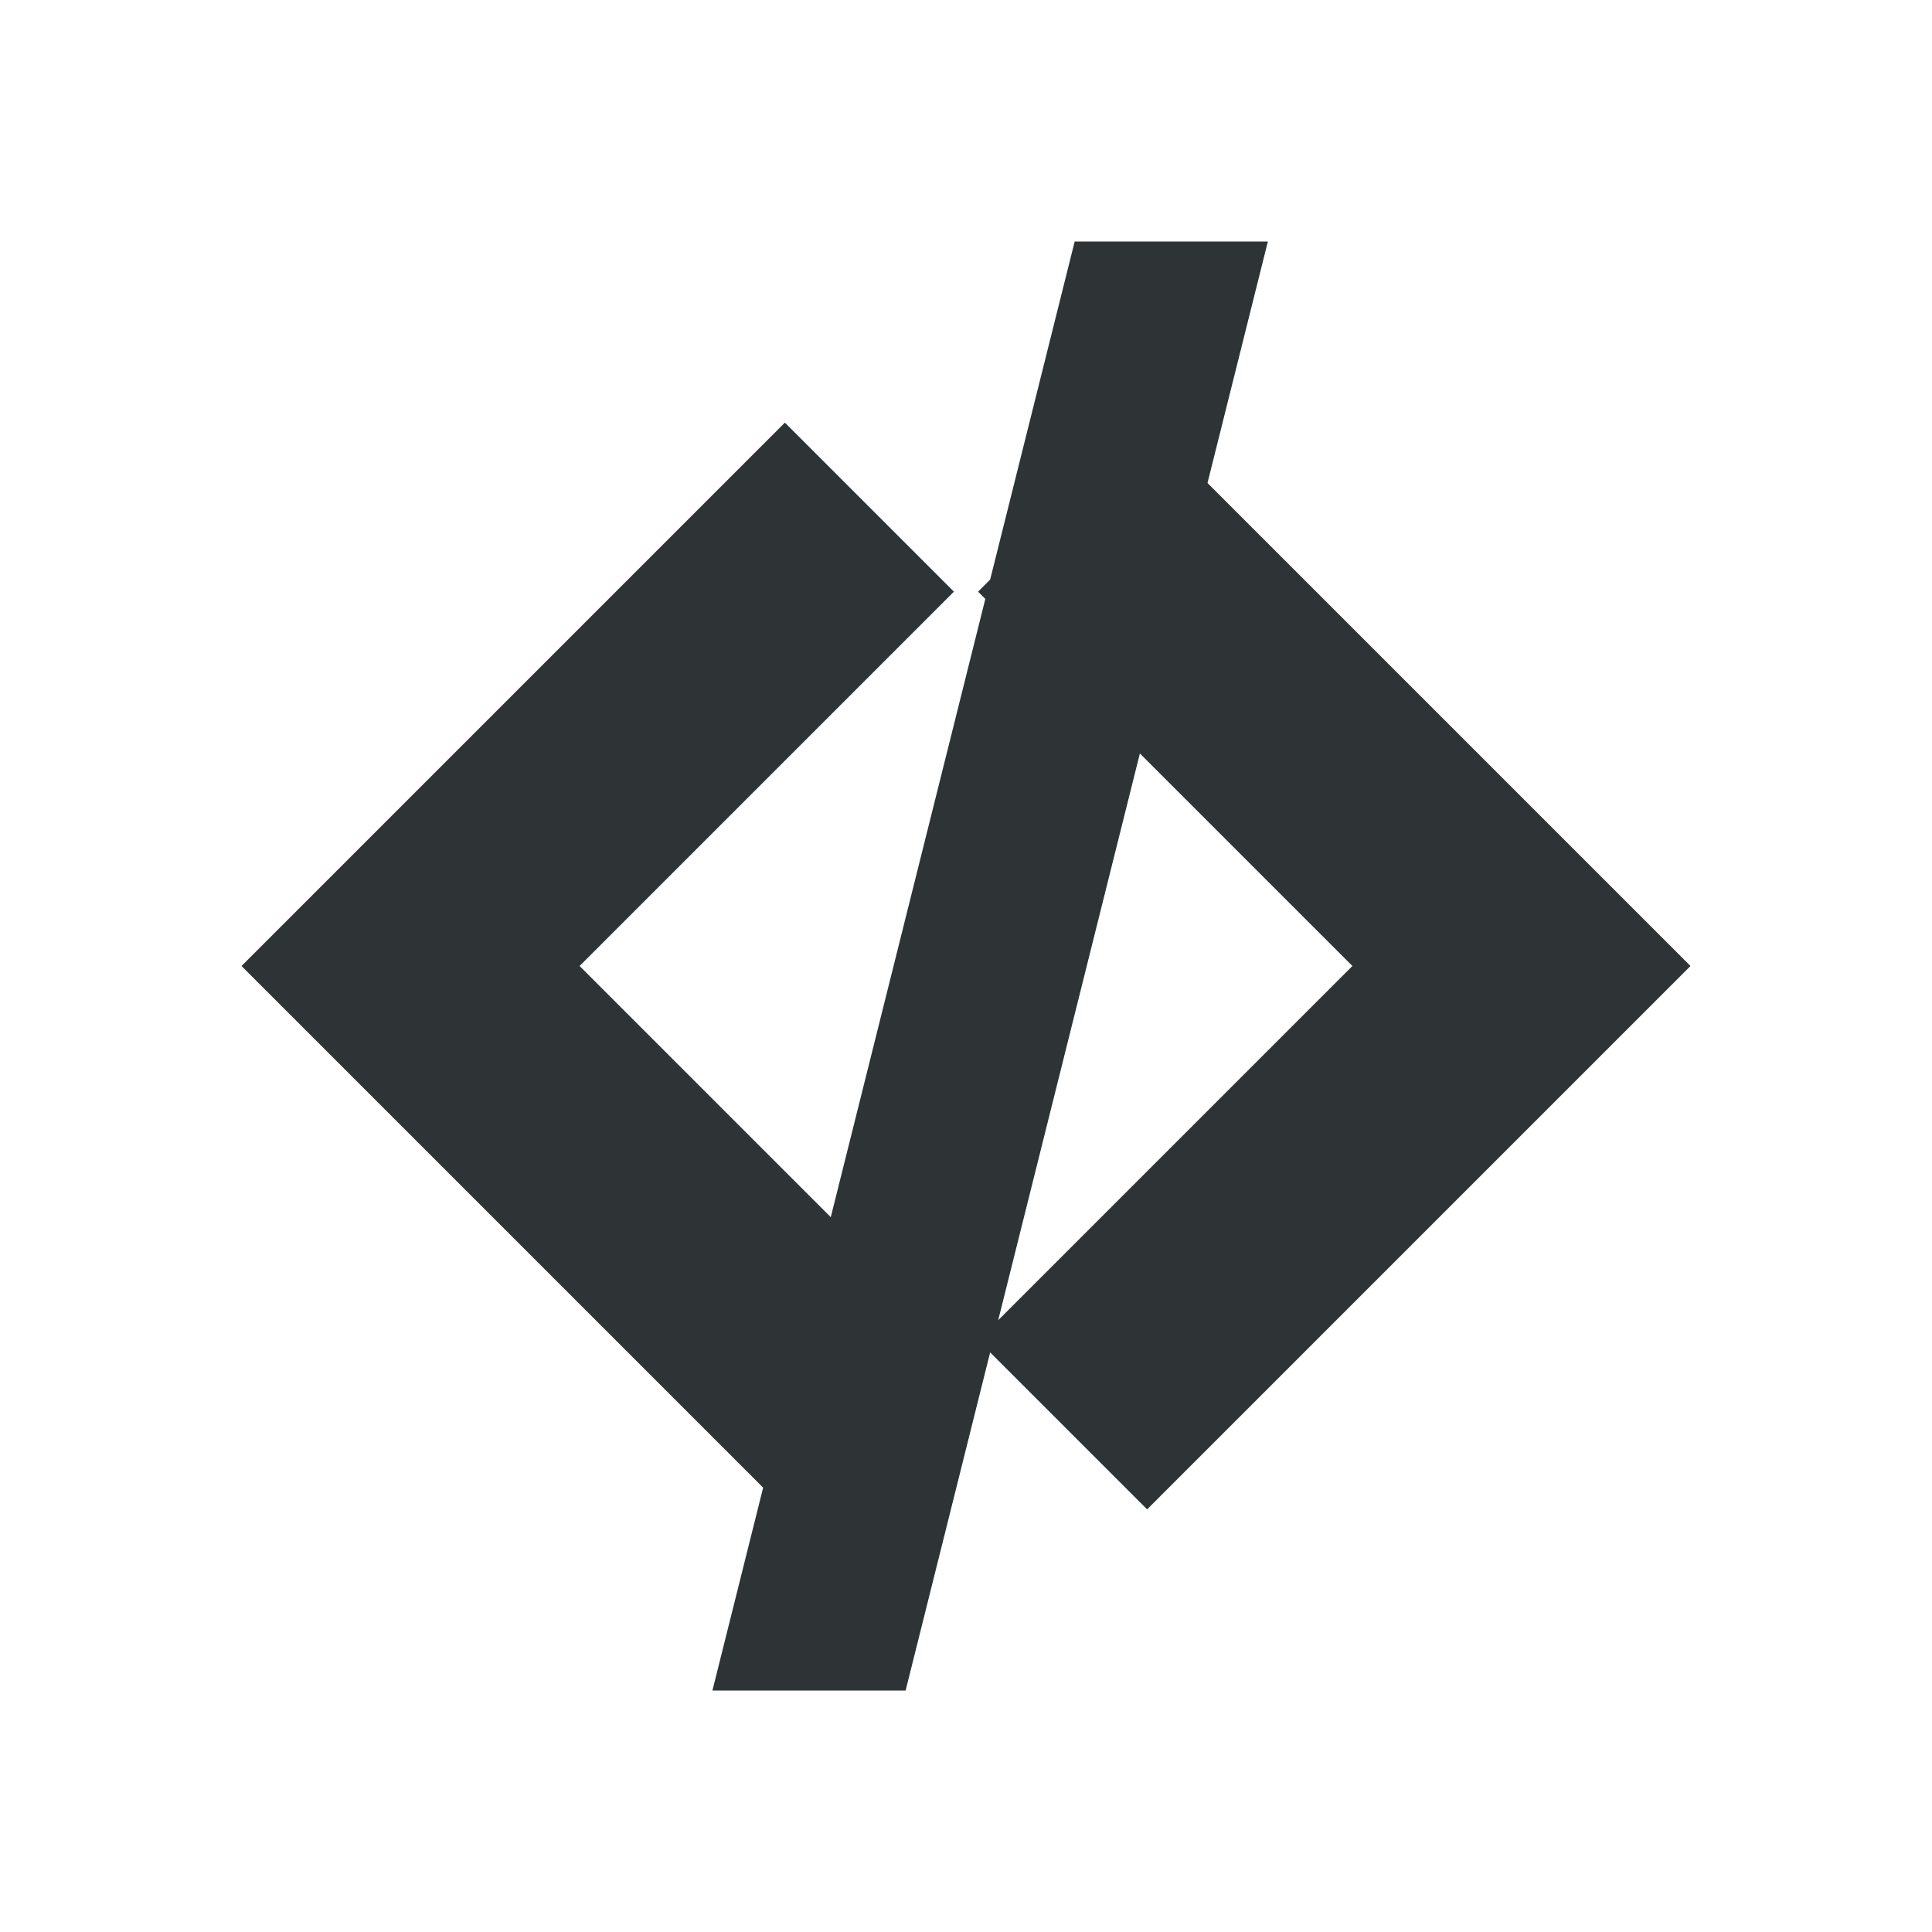
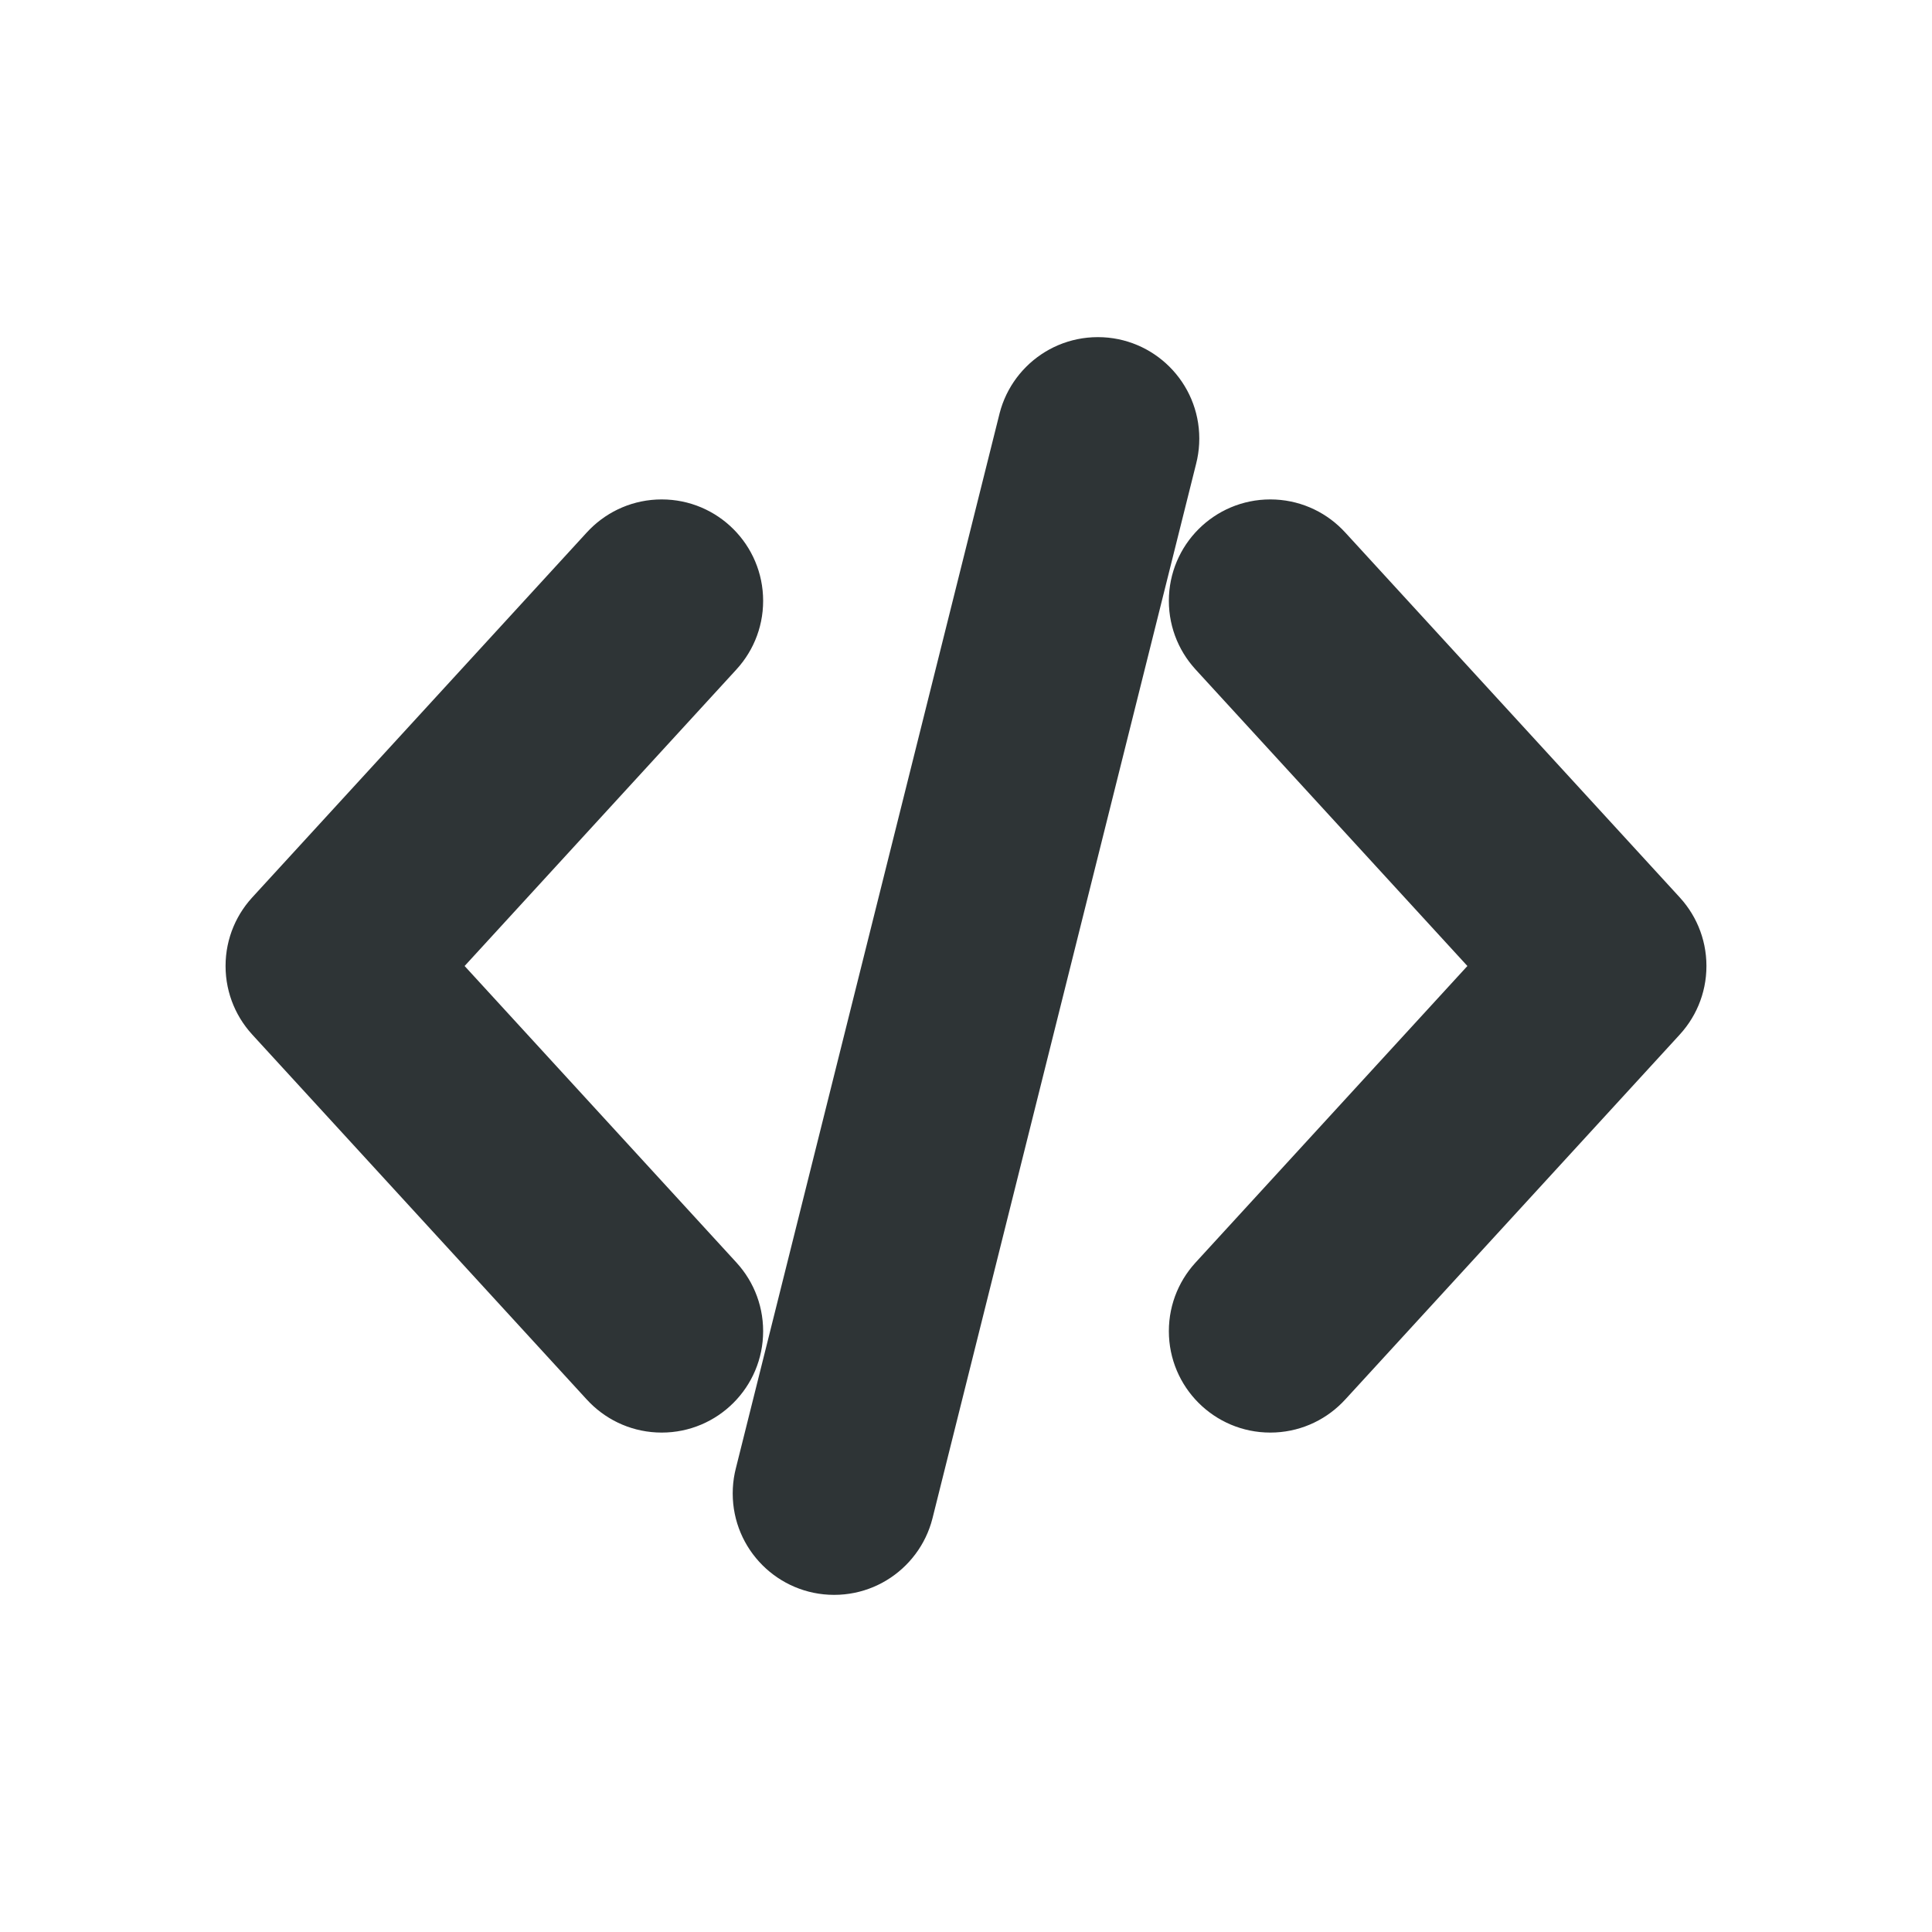
<svg xmlns="http://www.w3.org/2000/svg" height="16px" viewBox="0 0 16 16" width="16px">
-   <path d="m 6.5 3.5 l -4.5 4.5 l 4.5 4.5 l 1.4 -1.4 l -3.1 -3.1 l 3.1 -3.1 z m 3 0 l -1.4 1.4 l 3.1 3.1 l -3.1 3.1 l 1.4 1.4 l 4.5 -4.5 z m -0.6 -1.5 l -3 12 h 1.6 l 3 -12 z m 0 0" fill="#2e3436" />
+   <path d="M 4.64 4.976 A 0.84 0.84 0 1 0 6.32 4.976 A 0.84 0.84 0 1 0 4.64 4.976 Z M 1.868 8 A 0.84 0.84 0 1 0 3.548 8 A 0.84 0.84 0 1 0 1.868 8 Z M 4.64 11.024 A 0.84 0.84 0 1 0 6.32 11.024 A 0.84 0.84 0 1 0 4.64 11.024 Z M 4.861 4.408 L 2.089 7.432 L 3.327 8.568 L 6.099 5.544 Z M 2.089 8.568 L 4.861 11.592 L 6.099 10.456 L 3.327 7.432 Z M 9.68 4.976 A 0.84 0.84 0 1 0 11.36 4.976 A 0.84 0.84 0 1 0 9.68 4.976 Z M 12.452 8 A 0.84 0.84 0 1 0 14.132 8 A 0.84 0.84 0 1 0 12.452 8 Z M 9.68 11.024 A 0.84 0.84 0 1 0 11.36 11.024 A 0.84 0.84 0 1 0 9.68 11.024 Z M 9.901 5.544 L 12.673 8.568 L 13.911 7.432 L 11.139 4.408 Z M 12.673 7.432 L 9.901 10.456 L 11.139 11.592 L 13.911 8.568 Z M 8.252 3.632 A 0.84 0.84 0 1 0 9.932 3.632 A 0.84 0.84 0 1 0 8.252 3.632 Z M 6.068 12.368 A 0.84 0.84 0 1 0 7.748 12.368 A 0.84 0.84 0 1 0 6.068 12.368 Z M 8.277 3.428 L 6.093 12.164 L 7.723 12.572 L 9.907 3.836 Z" fill="#2e3436" fill-rule="nonzero" />
</svg>
